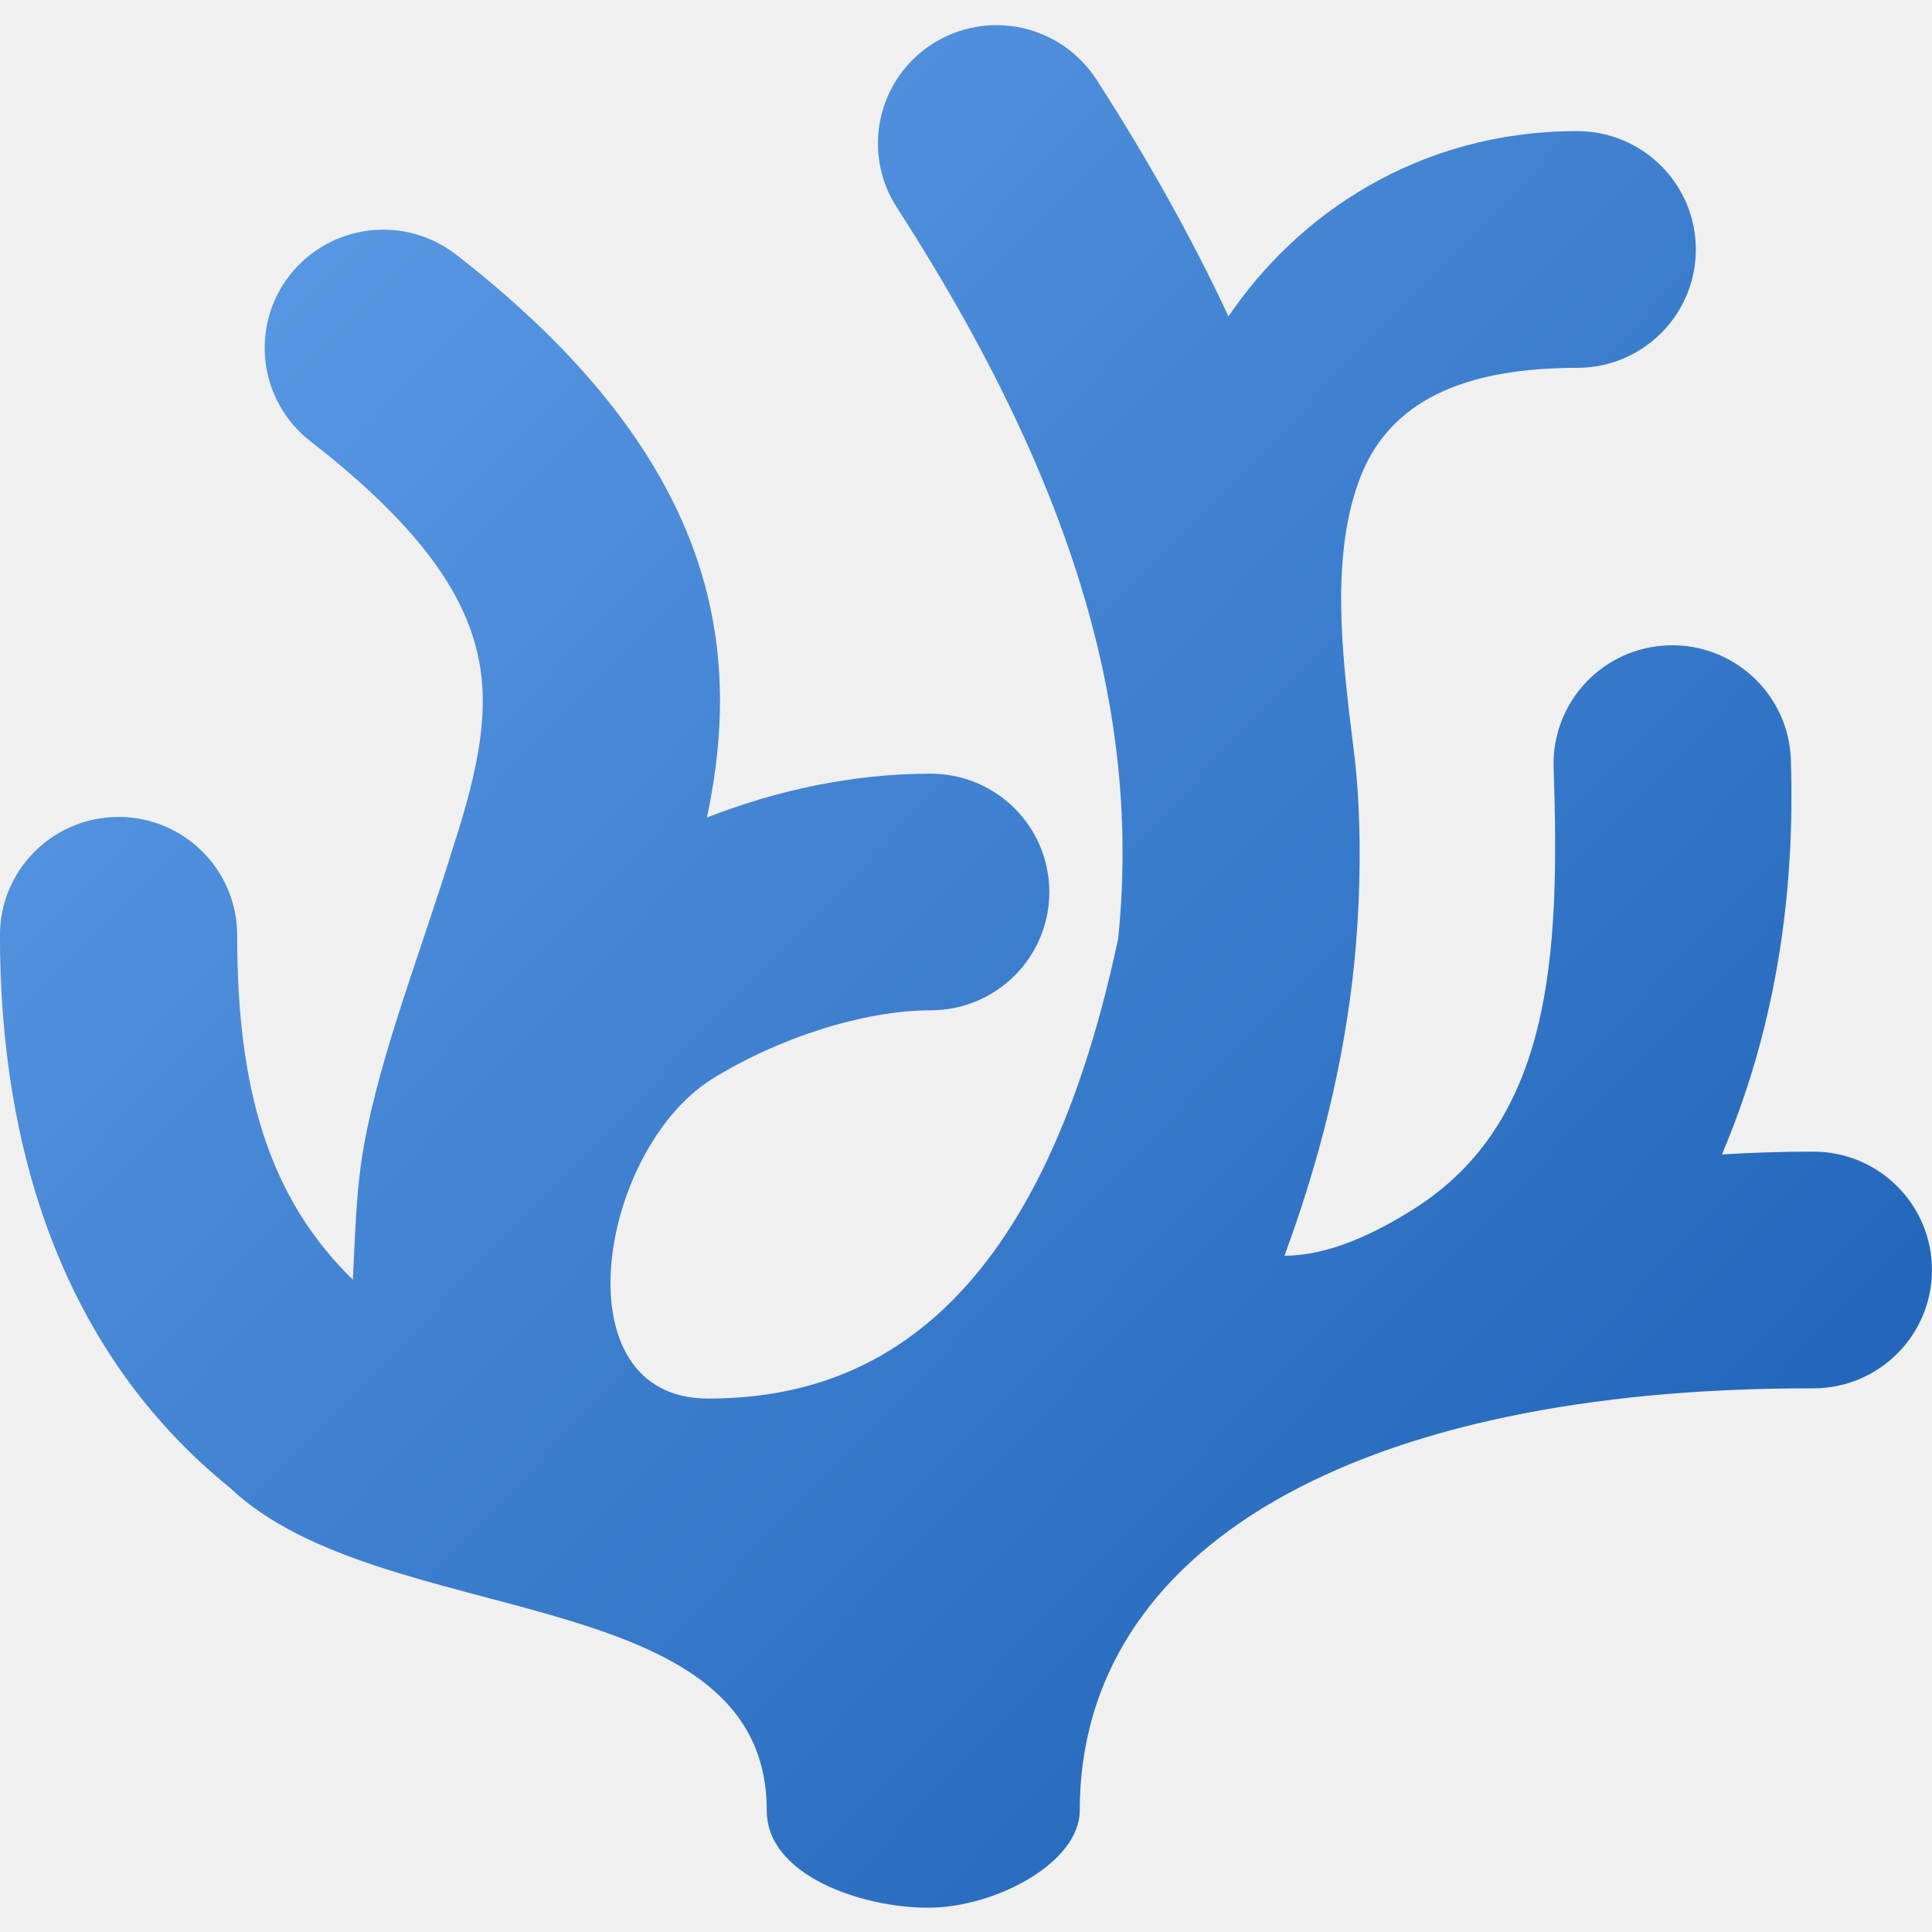
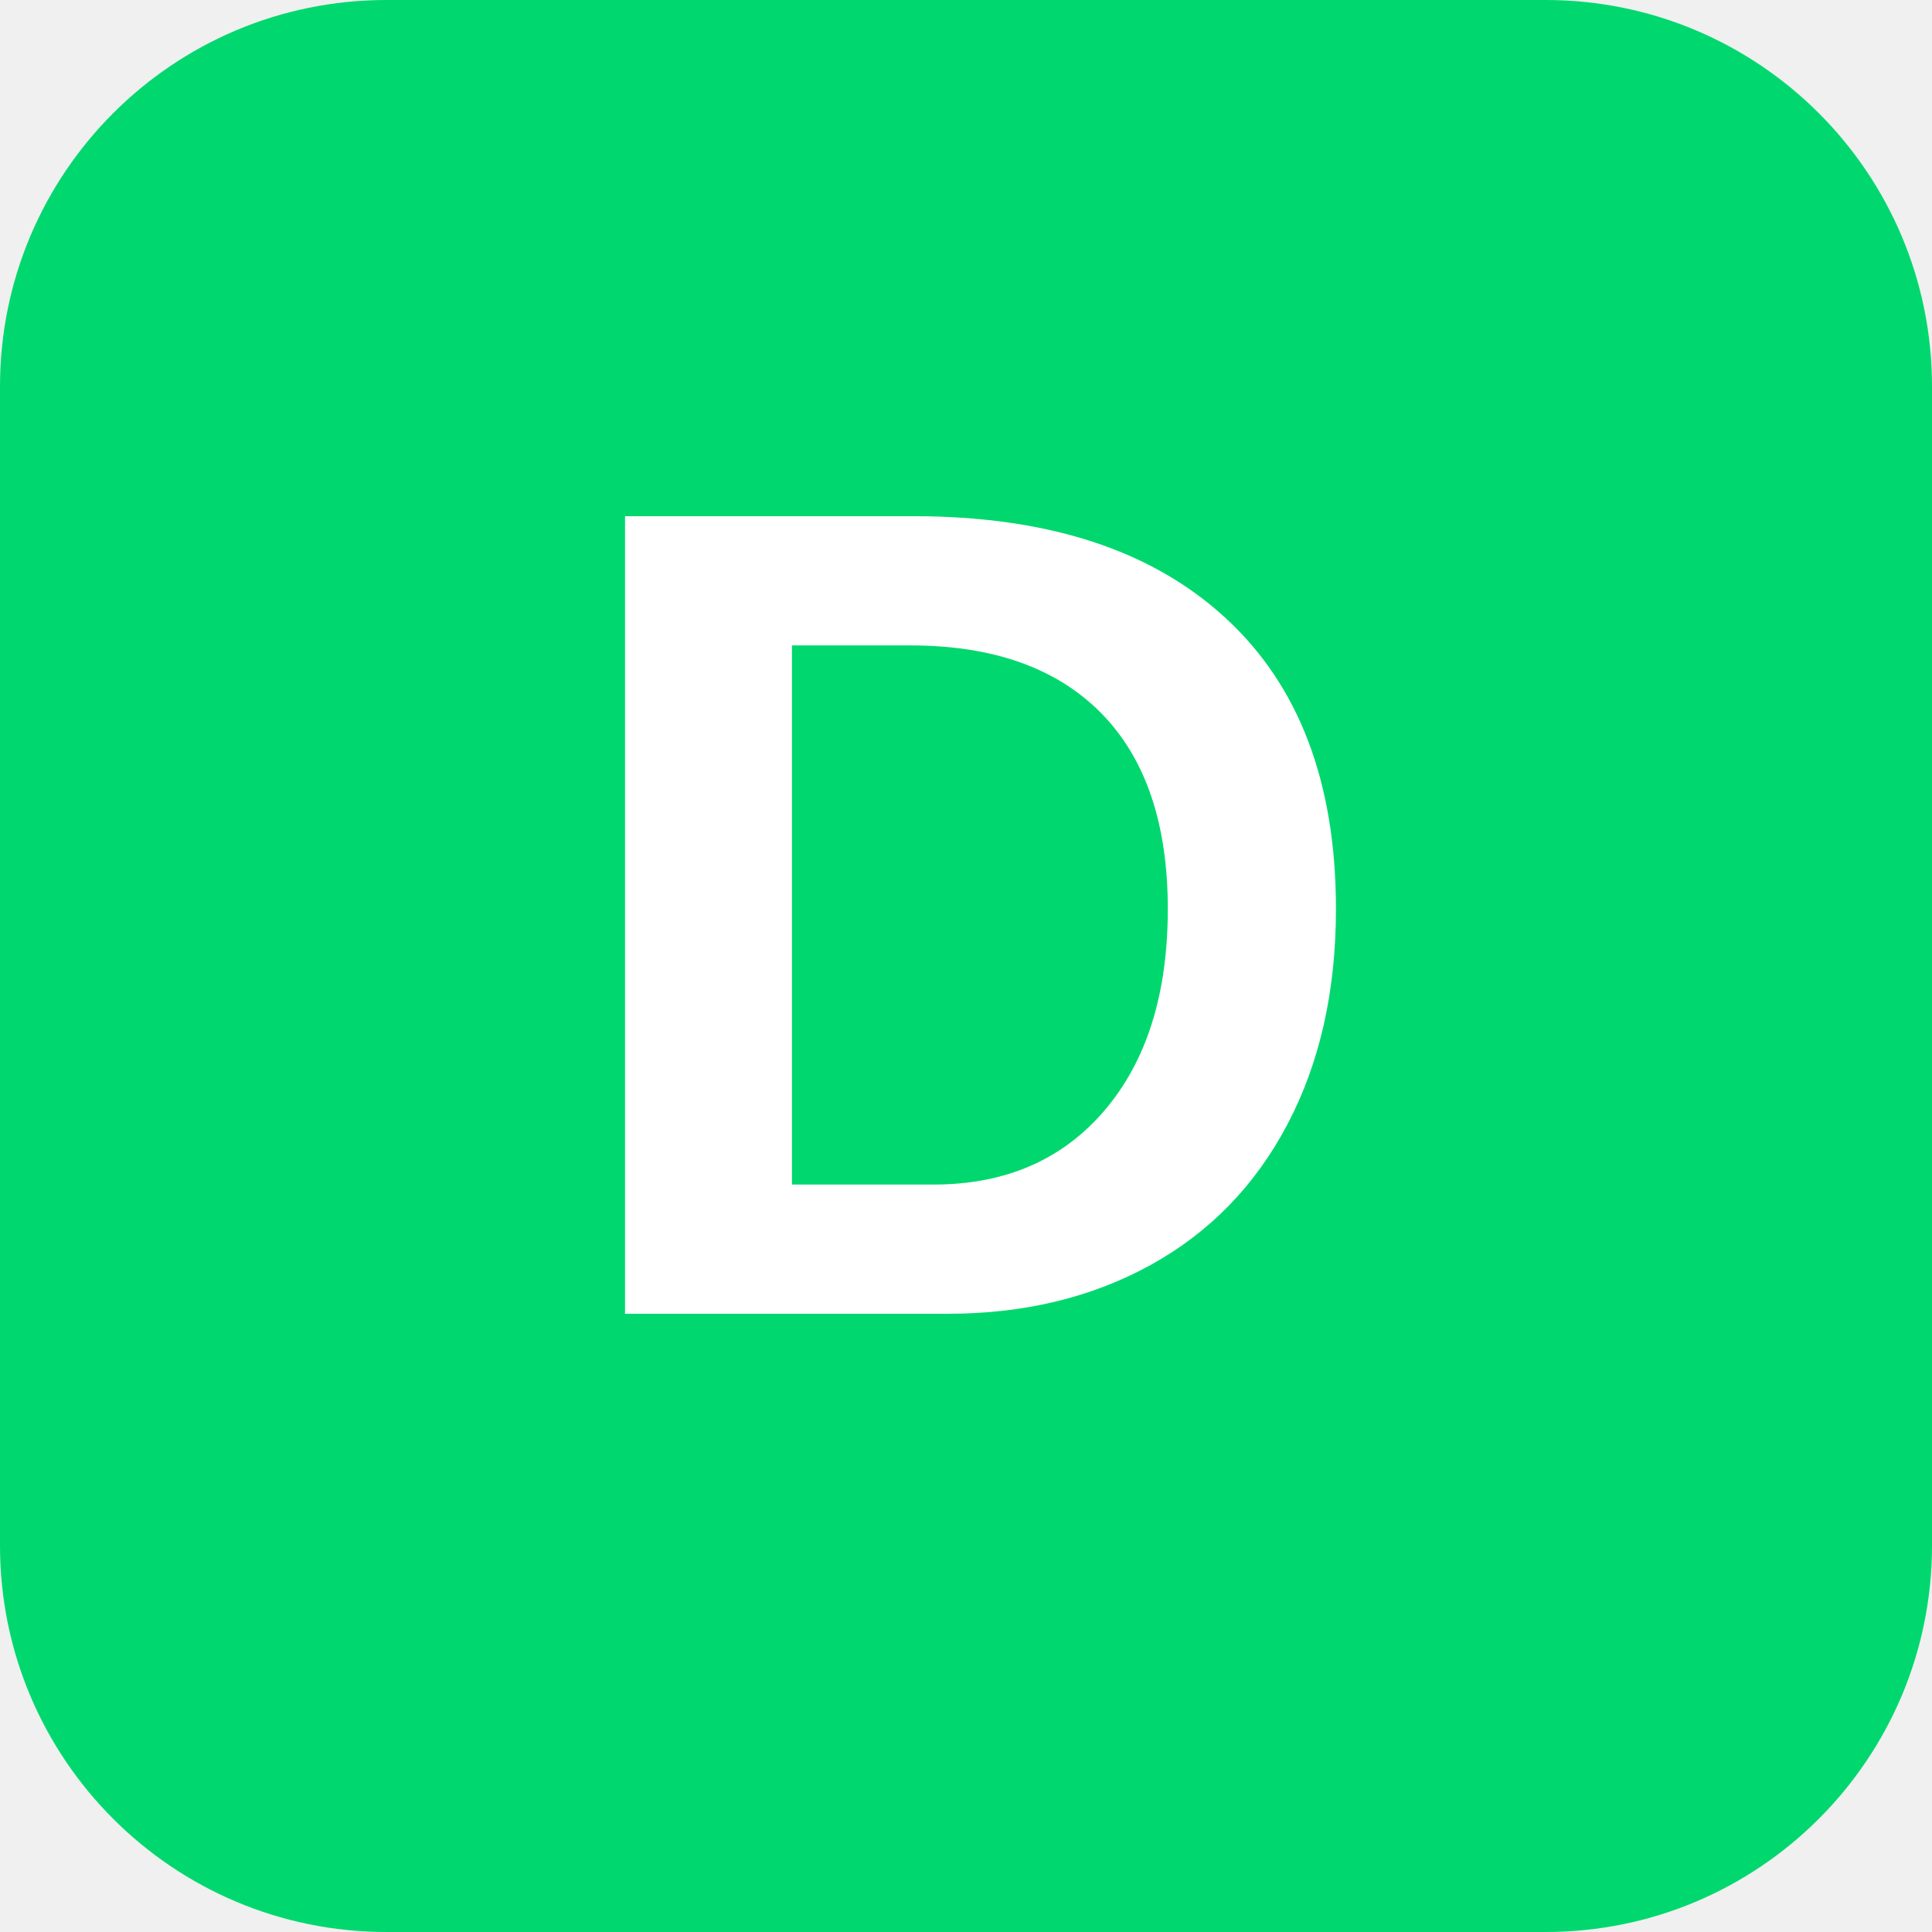
- <svg xmlns="http://www.w3.org/2000/svg" version="1.1" x="0" y="0" width="100" height="100" viewBox="0, 0, 100, 100">
-   <defs>
-     <linearGradient id="Gradient_1" gradientUnits="userSpaceOnUse" x1="199.997" y1="214.302" x2="296.665" y2="307.573" gradientTransform="matrix(1, 0, 0, 1, -200, -213)">
-       <stop offset="0" stop-color="#62A0EA" />
-       <stop offset="1" stop-color="#1A5FB4" />
-     </linearGradient>
-   </defs>
-   <g id="Layer_1">
-     <path d="M48.26,2.274 C45.406,4.105 44.583,7.898 46.422,10.742 C56.531,26.397 58.917,38.205 57.882,48.553 C53.698,68.369 44.603,72.389 36.655,72.389 C28.895,72.389 30.973,59.618 36.806,55.88 C40.288,53.706 44.748,52.293 48.171,52.293 C51.563,52.293 54.313,49.552 54.313,46.17 C54.313,42.787 51.563,40.046 48.171,40.046 C44.173,40.046 40.251,40.886 36.59,42.316 C37.338,38.787 37.614,34.973 36.647,30.919 C35.179,24.763 30.953,18.883 23.615,13.183 C22.33,12.183 20.7,11.734 19.083,11.934 C17.466,12.134 15.995,12.966 14.994,14.248 C12.912,16.918 13.394,20.766 16.072,22.843 C22.05,27.486 24.024,30.923 24.699,33.752 C25.374,36.581 24.831,39.616 23.475,43.786 C21.742,49.406 19.73,54.423 18.848,59.234 C18.414,61.602 18.377,64.179 18.265,66.238 C13.96,62.042 12.275,56.502 12.275,48.407 C12.274,45.025 9.524,42.283 6.133,42.284 C2.744,42.287 -0.002,45.027 -0.003,48.407 C-0.003,59.463 3.23,69.983 11.895,77.001 C19.739,84.474 39.686,81.712 39.686,93.709 C39.686,97.095 44.642,98.743 48.033,98.743 C51.511,98.743 55.888,96.418 55.888,93.709 C55.888,80.097 70.233,71.824 93.848,71.86 C97.24,71.865 99.992,69.126 99.997,65.744 C100.003,62.361 97.259,59.614 93.867,59.608 C92.252,59.606 90.678,59.661 89.126,59.753 C91.766,53.544 92.937,46.708 92.695,39.324 C92.583,35.943 89.745,33.293 86.356,33.403 C82.963,33.513 80.305,36.346 80.416,39.729 C80.736,49.397 80.374,58.03 73.171,62.581 C71.123,63.874 68.742,64.996 66.484,64.996 C68.237,60.228 69.561,55.195 70.103,49.77 C70.449,46.308 70.486,42.195 70.091,39 C69.478,34.05 68.738,28.436 70.617,24.207 C72.305,20.565 76.087,19.04 81.64,19.04 C85.029,19.037 87.775,16.296 87.776,12.917 C87.778,9.534 85.031,6.79 81.64,6.787 C73.388,6.787 67.133,11.13 63.587,16.377 C61.733,12.417 59.475,8.336 56.747,4.112 C55.866,2.747 54.478,1.788 52.887,1.443 C52.099,1.272 51.285,1.257 50.491,1.399 C49.697,1.542 48.939,1.839 48.26,2.274 z" fill="url(#Gradient_1)" id="path6008" />
-   </g>
+ <svg xmlns="http://www.w3.org/2000/svg" width="100" height="100" viewBox="0 0 100 100">
+   <rect width="100" height="100" rx="20" fill="#00D86F" />
+   <text x="50" y="68" font-size="60" font-family="Arial, Helvetica, sans-serif" fill="#FFFFFF" text-anchor="middle" font-weight="700">
+     D
+   </text>
</svg>
